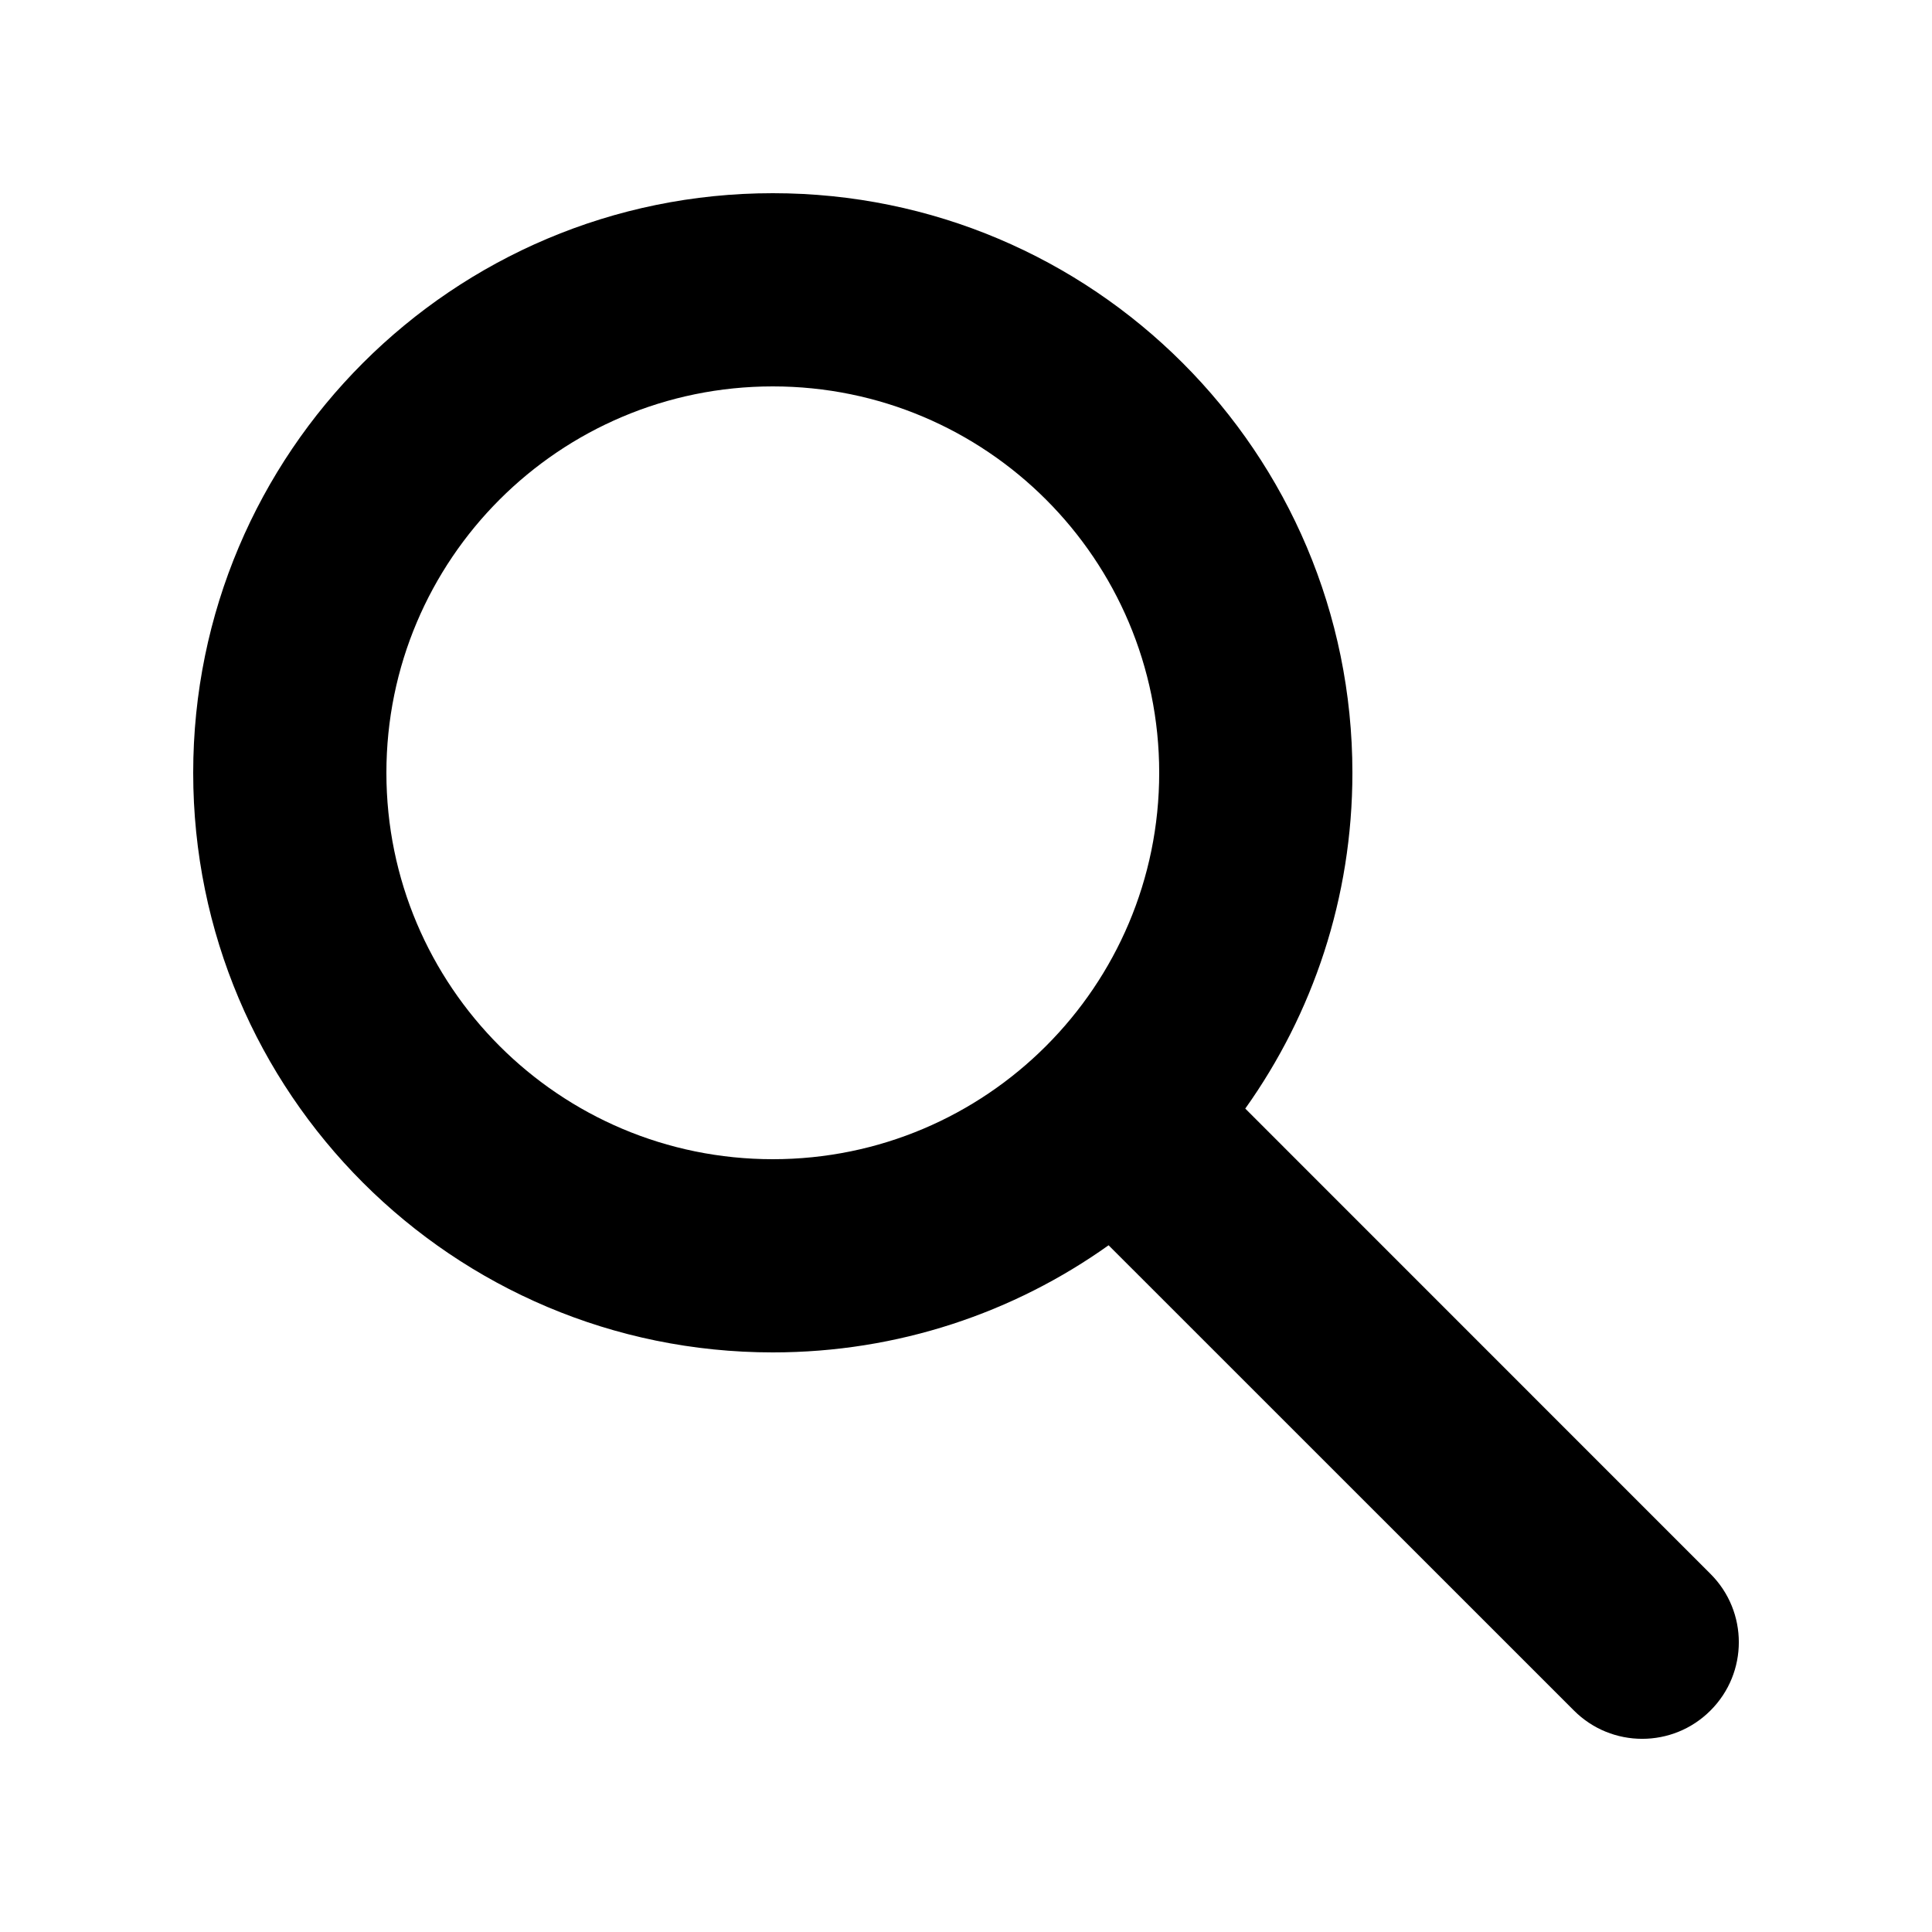
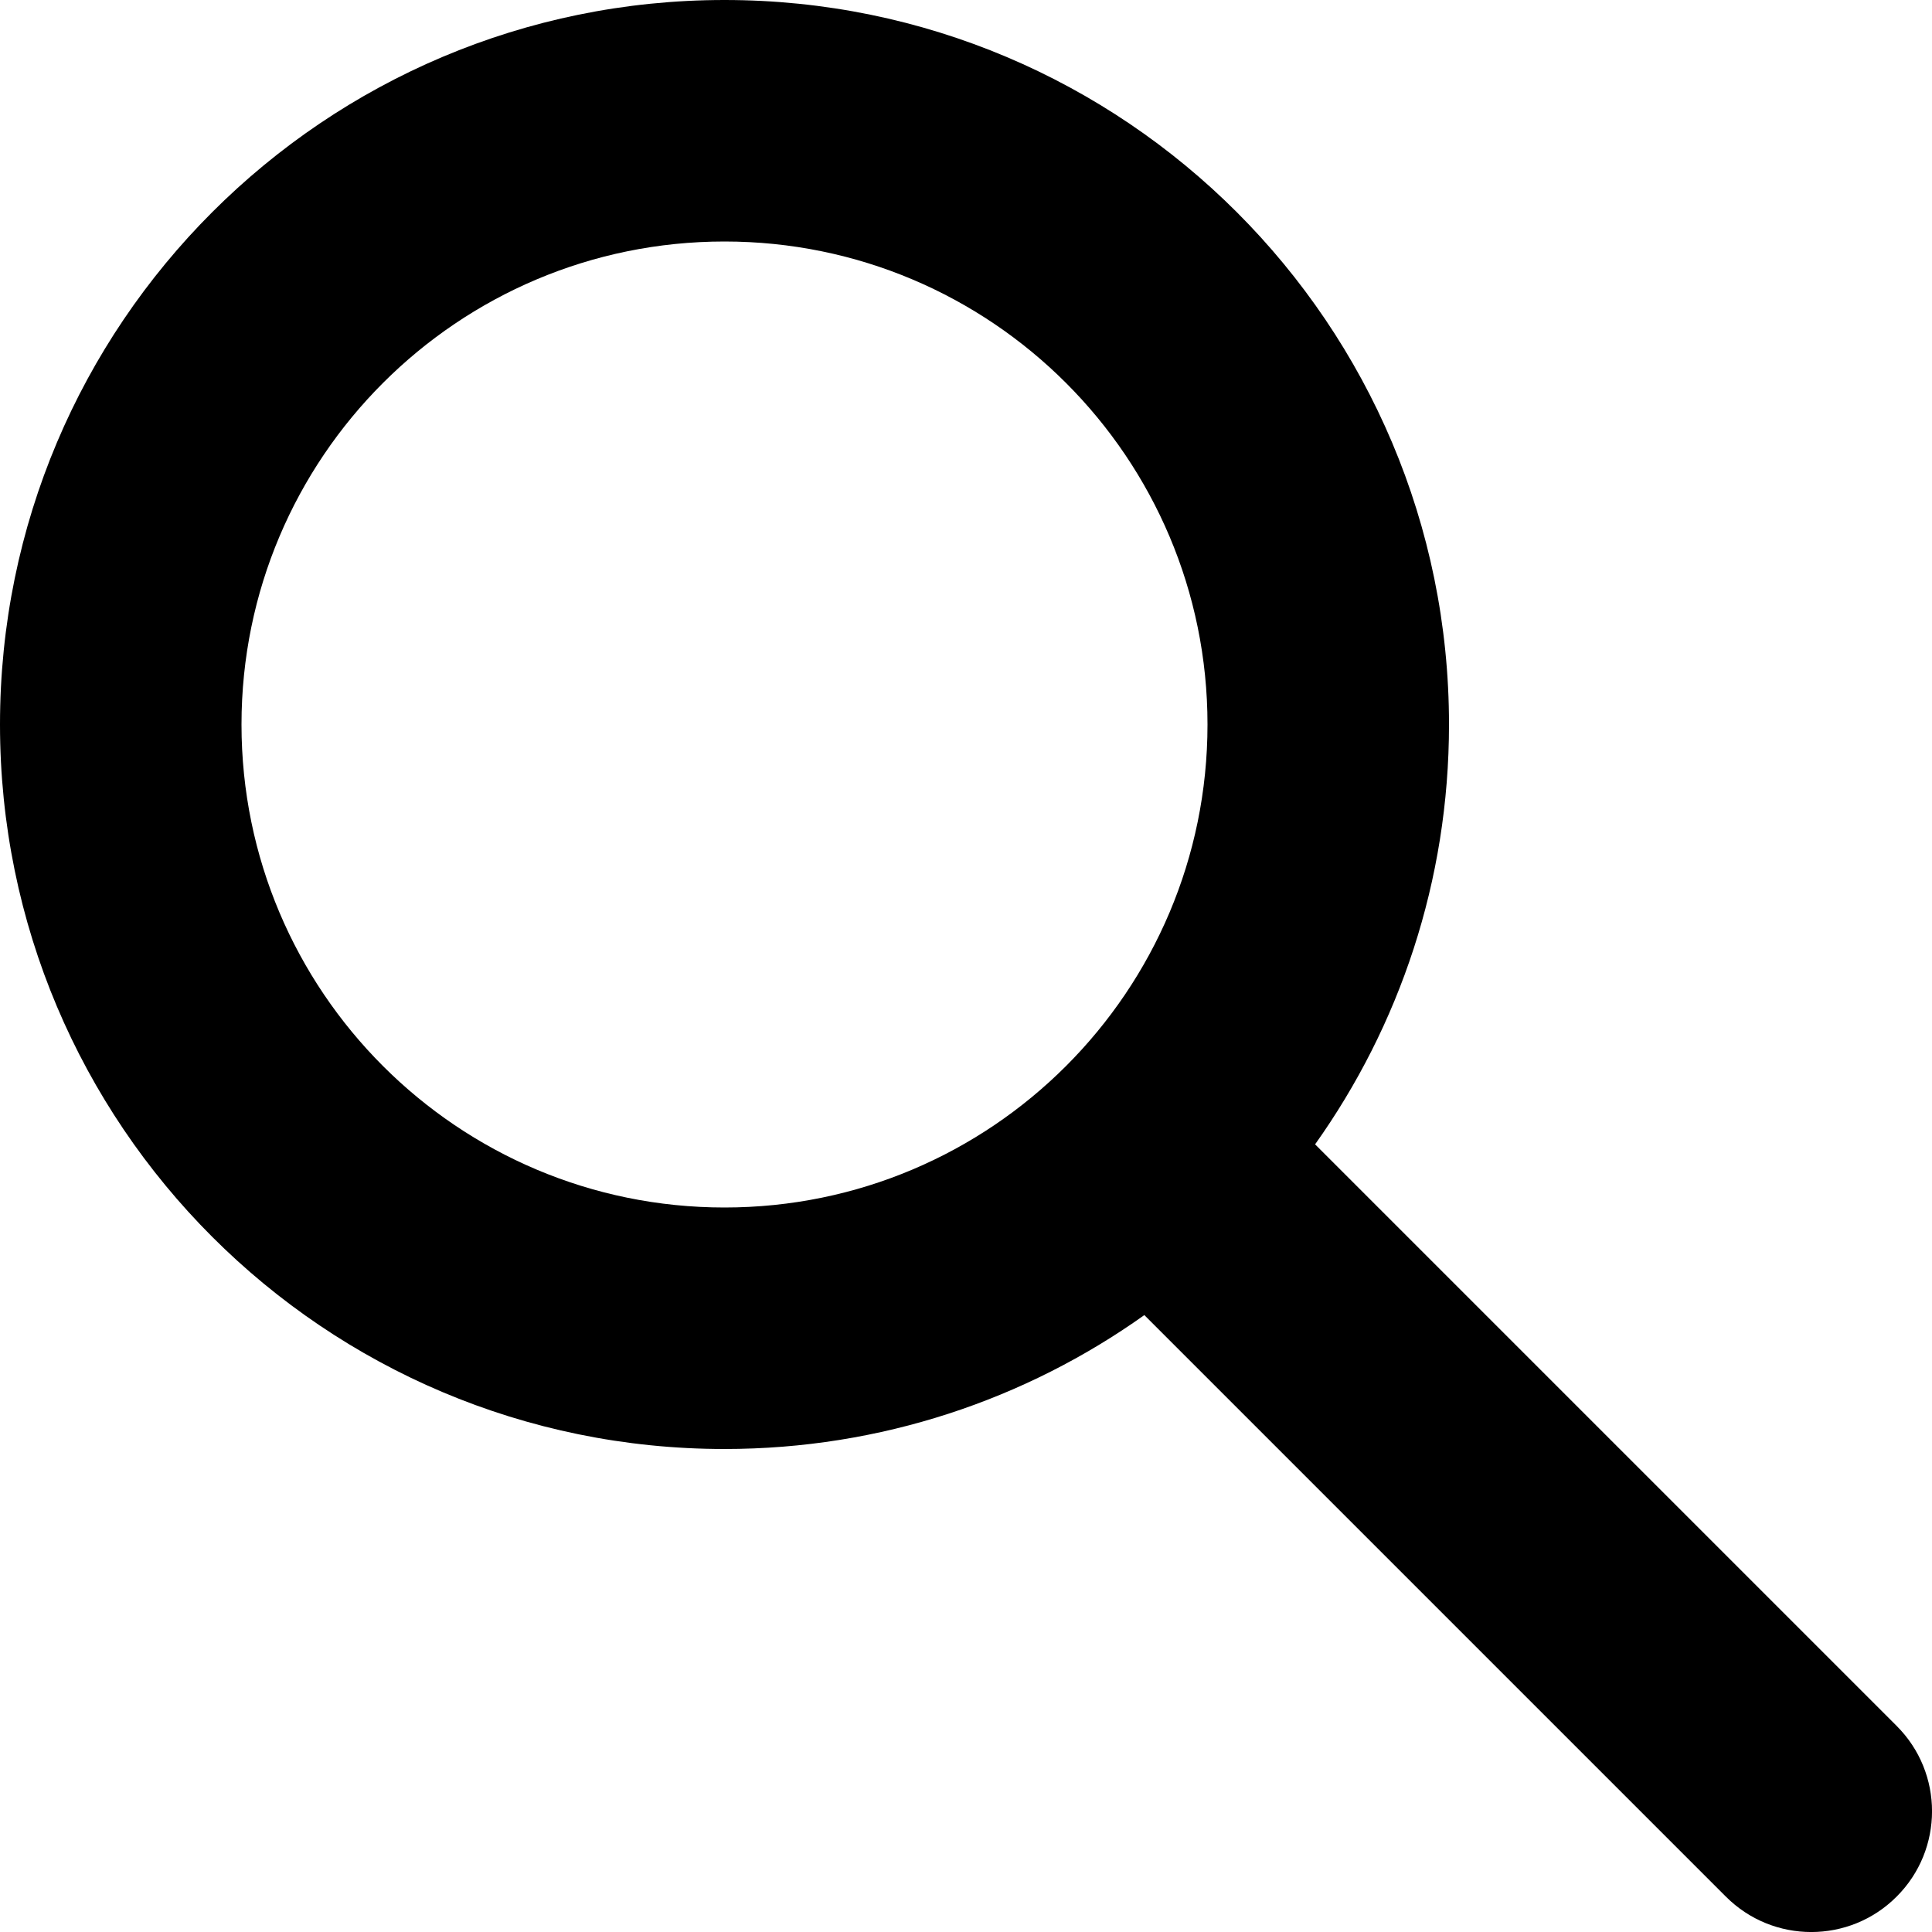
- <svg xmlns="http://www.w3.org/2000/svg" width="20" height="20" viewBox="0 0 20 20" fill="black">
-   <path fill-rule="evenodd" clip-rule="evenodd" d="M12 8C12 10.209 10.209 12 8 12C5.791 12 4 10.209 4 8C4 5.791 5.791 4 8 4C10.209 4 12 5.791 12 8ZM11.476 12.891C10.496 13.589 9.296 14 8 14C4.686 14 2 11.314 2 8C2 4.686 4.686 2 8 2C11.314 2 14 4.686 14 8C14 9.296 13.589 10.496 12.891 11.476L17.707 16.293C18.098 16.683 18.098 17.317 17.707 17.707C17.317 18.098 16.683 18.098 16.293 17.707L11.476 12.891Z" />
+ <svg xmlns="http://www.w3.org/2000/svg" width="16" height="16" viewBox="0 0 16 16" fill="black">
+   <path fill-rule="evenodd" clip-rule="evenodd" d="M10 6C10 8.209 8.209 10 6 10C3.791 10 2 8.209 2 6C2 3.791 3.791 2 6 2C8.209 2 10 3.791 10 6ZM9.477 10.891C8.496 11.589 7.296 12 6 12C2.686 12 0 9.314 0 6C0 2.686 2.686 0 6 0C9.314 0 12 2.686 12 6C12 7.296 11.589 8.496 10.891 9.477L15.707 14.293C16.098 14.683 16.098 15.317 15.707 15.707C15.317 16.098 14.683 16.098 14.293 15.707L9.477 10.891Z" />
</svg>
